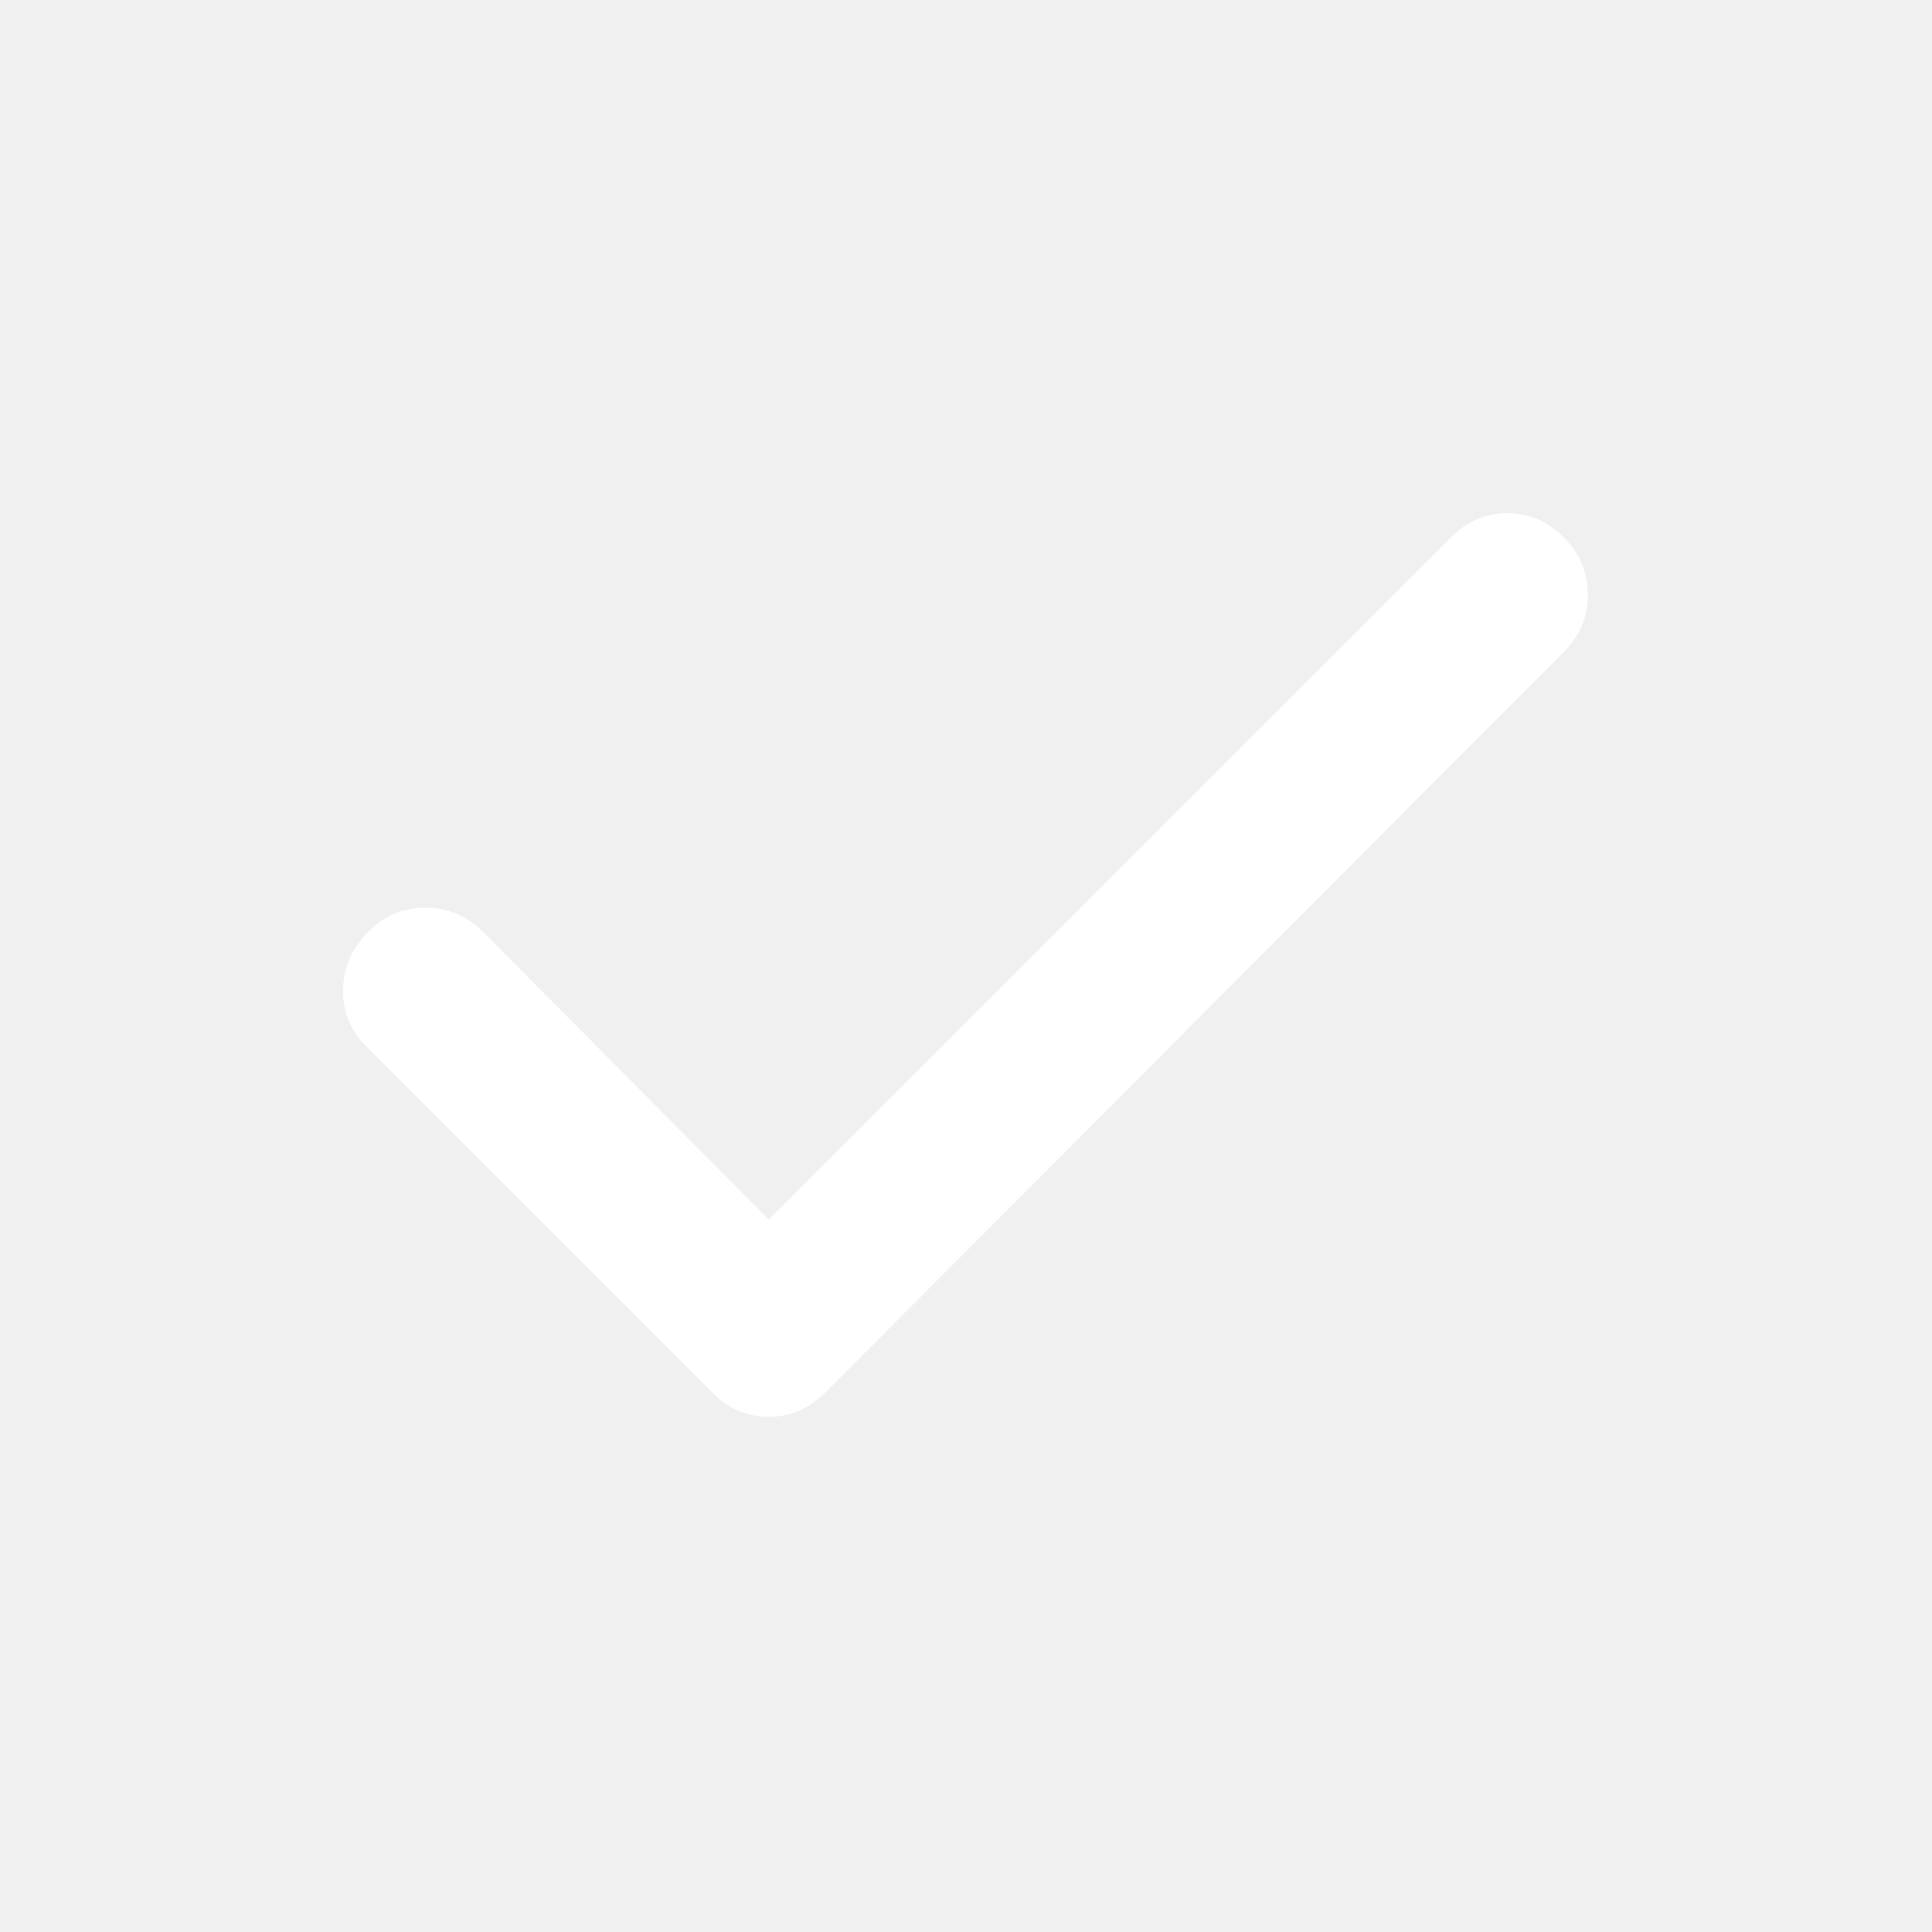
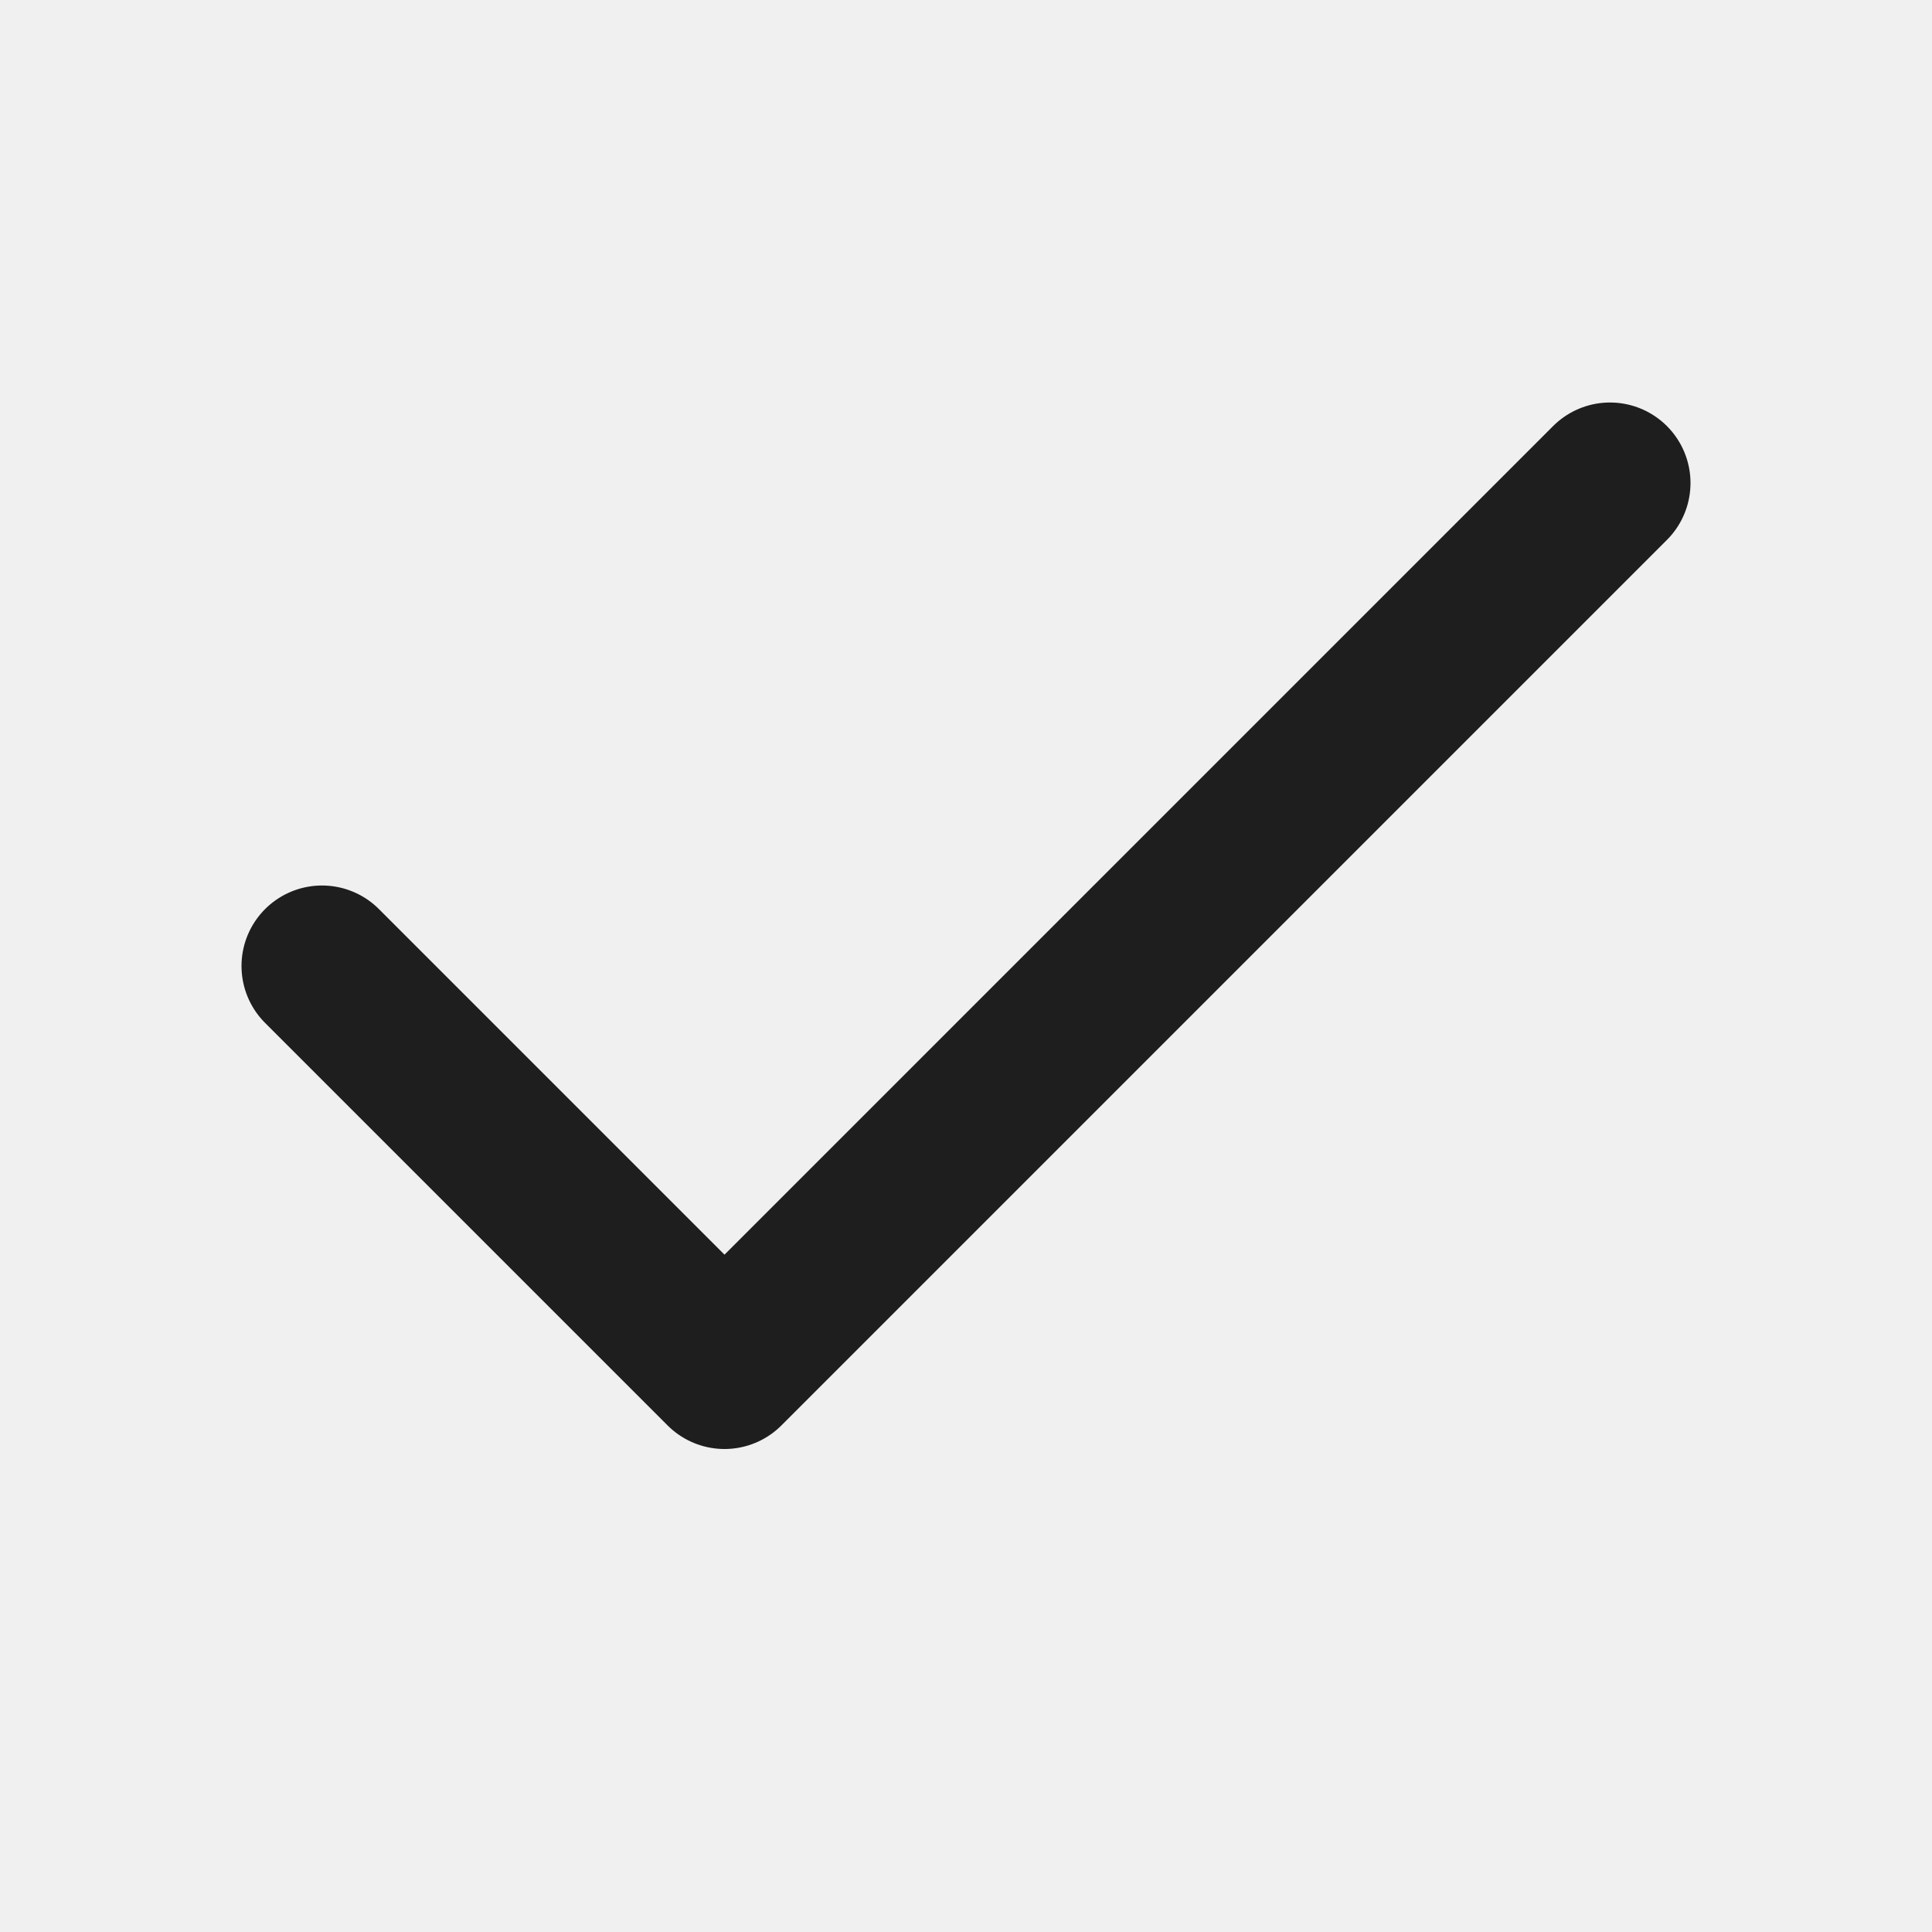
- <svg xmlns="http://www.w3.org/2000/svg" width="100%" height="100%" viewBox="0 0 24 24" fill="none">
-   <path d="M9.55 15.15L18.025 6.675C18.225 6.475 18.458 6.375 18.725 6.375C18.992 6.375 19.225 6.475 19.425 6.675C19.625 6.875 19.725 7.113 19.725 7.388C19.725 7.663 19.625 7.901 19.425 8.1L10.25 17.3C10.05 17.5 9.817 17.6 9.55 17.6C9.283 17.6 9.05 17.5 8.85 17.3L4.55 13C4.35 12.8 4.254 12.563 4.262 12.288C4.27 12.013 4.374 11.776 4.575 11.575C4.776 11.374 5.013 11.274 5.288 11.275C5.563 11.276 5.8 11.376 6 11.575L9.55 15.15Z" fill="white" />
+ <svg xmlns="http://www.w3.org/2000/svg" width="48" height="48" viewBox="0 0 48 48" fill="none">
+   <path d="M40 12L18 34L8 24" stroke="#1E1E1E" stroke-width="4" stroke-linecap="round" stroke-linejoin="round" />
</svg>
